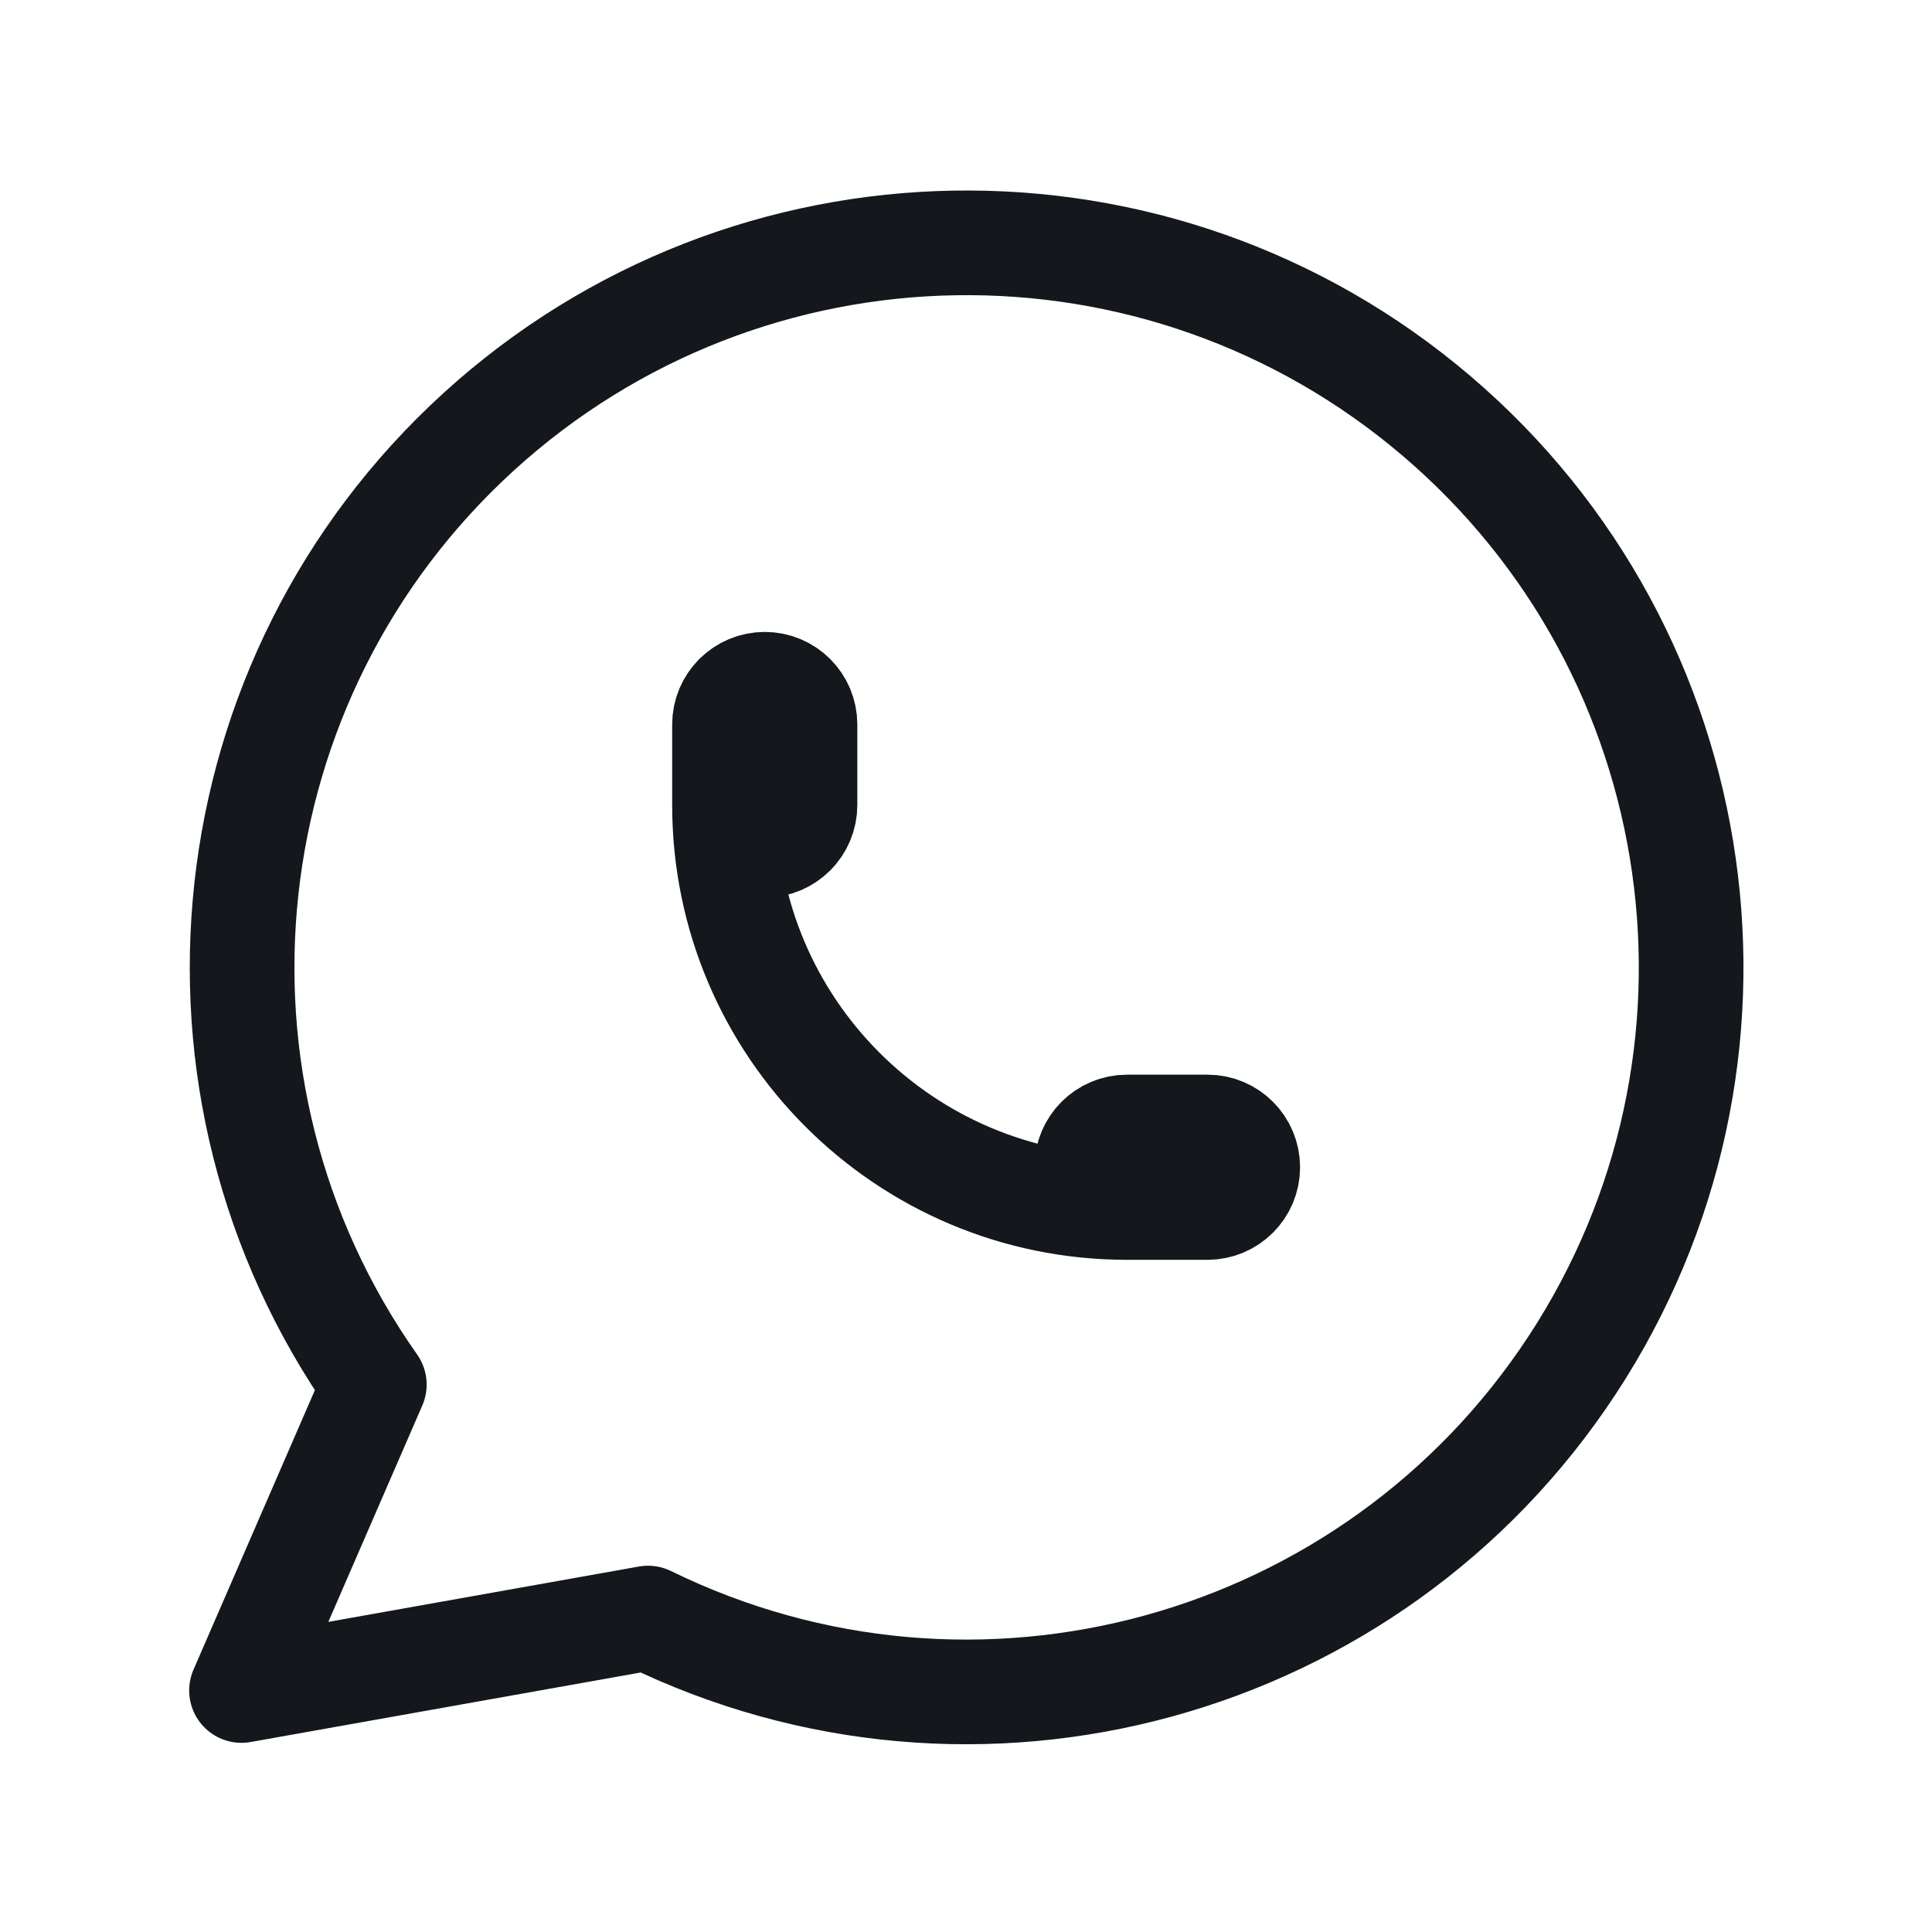
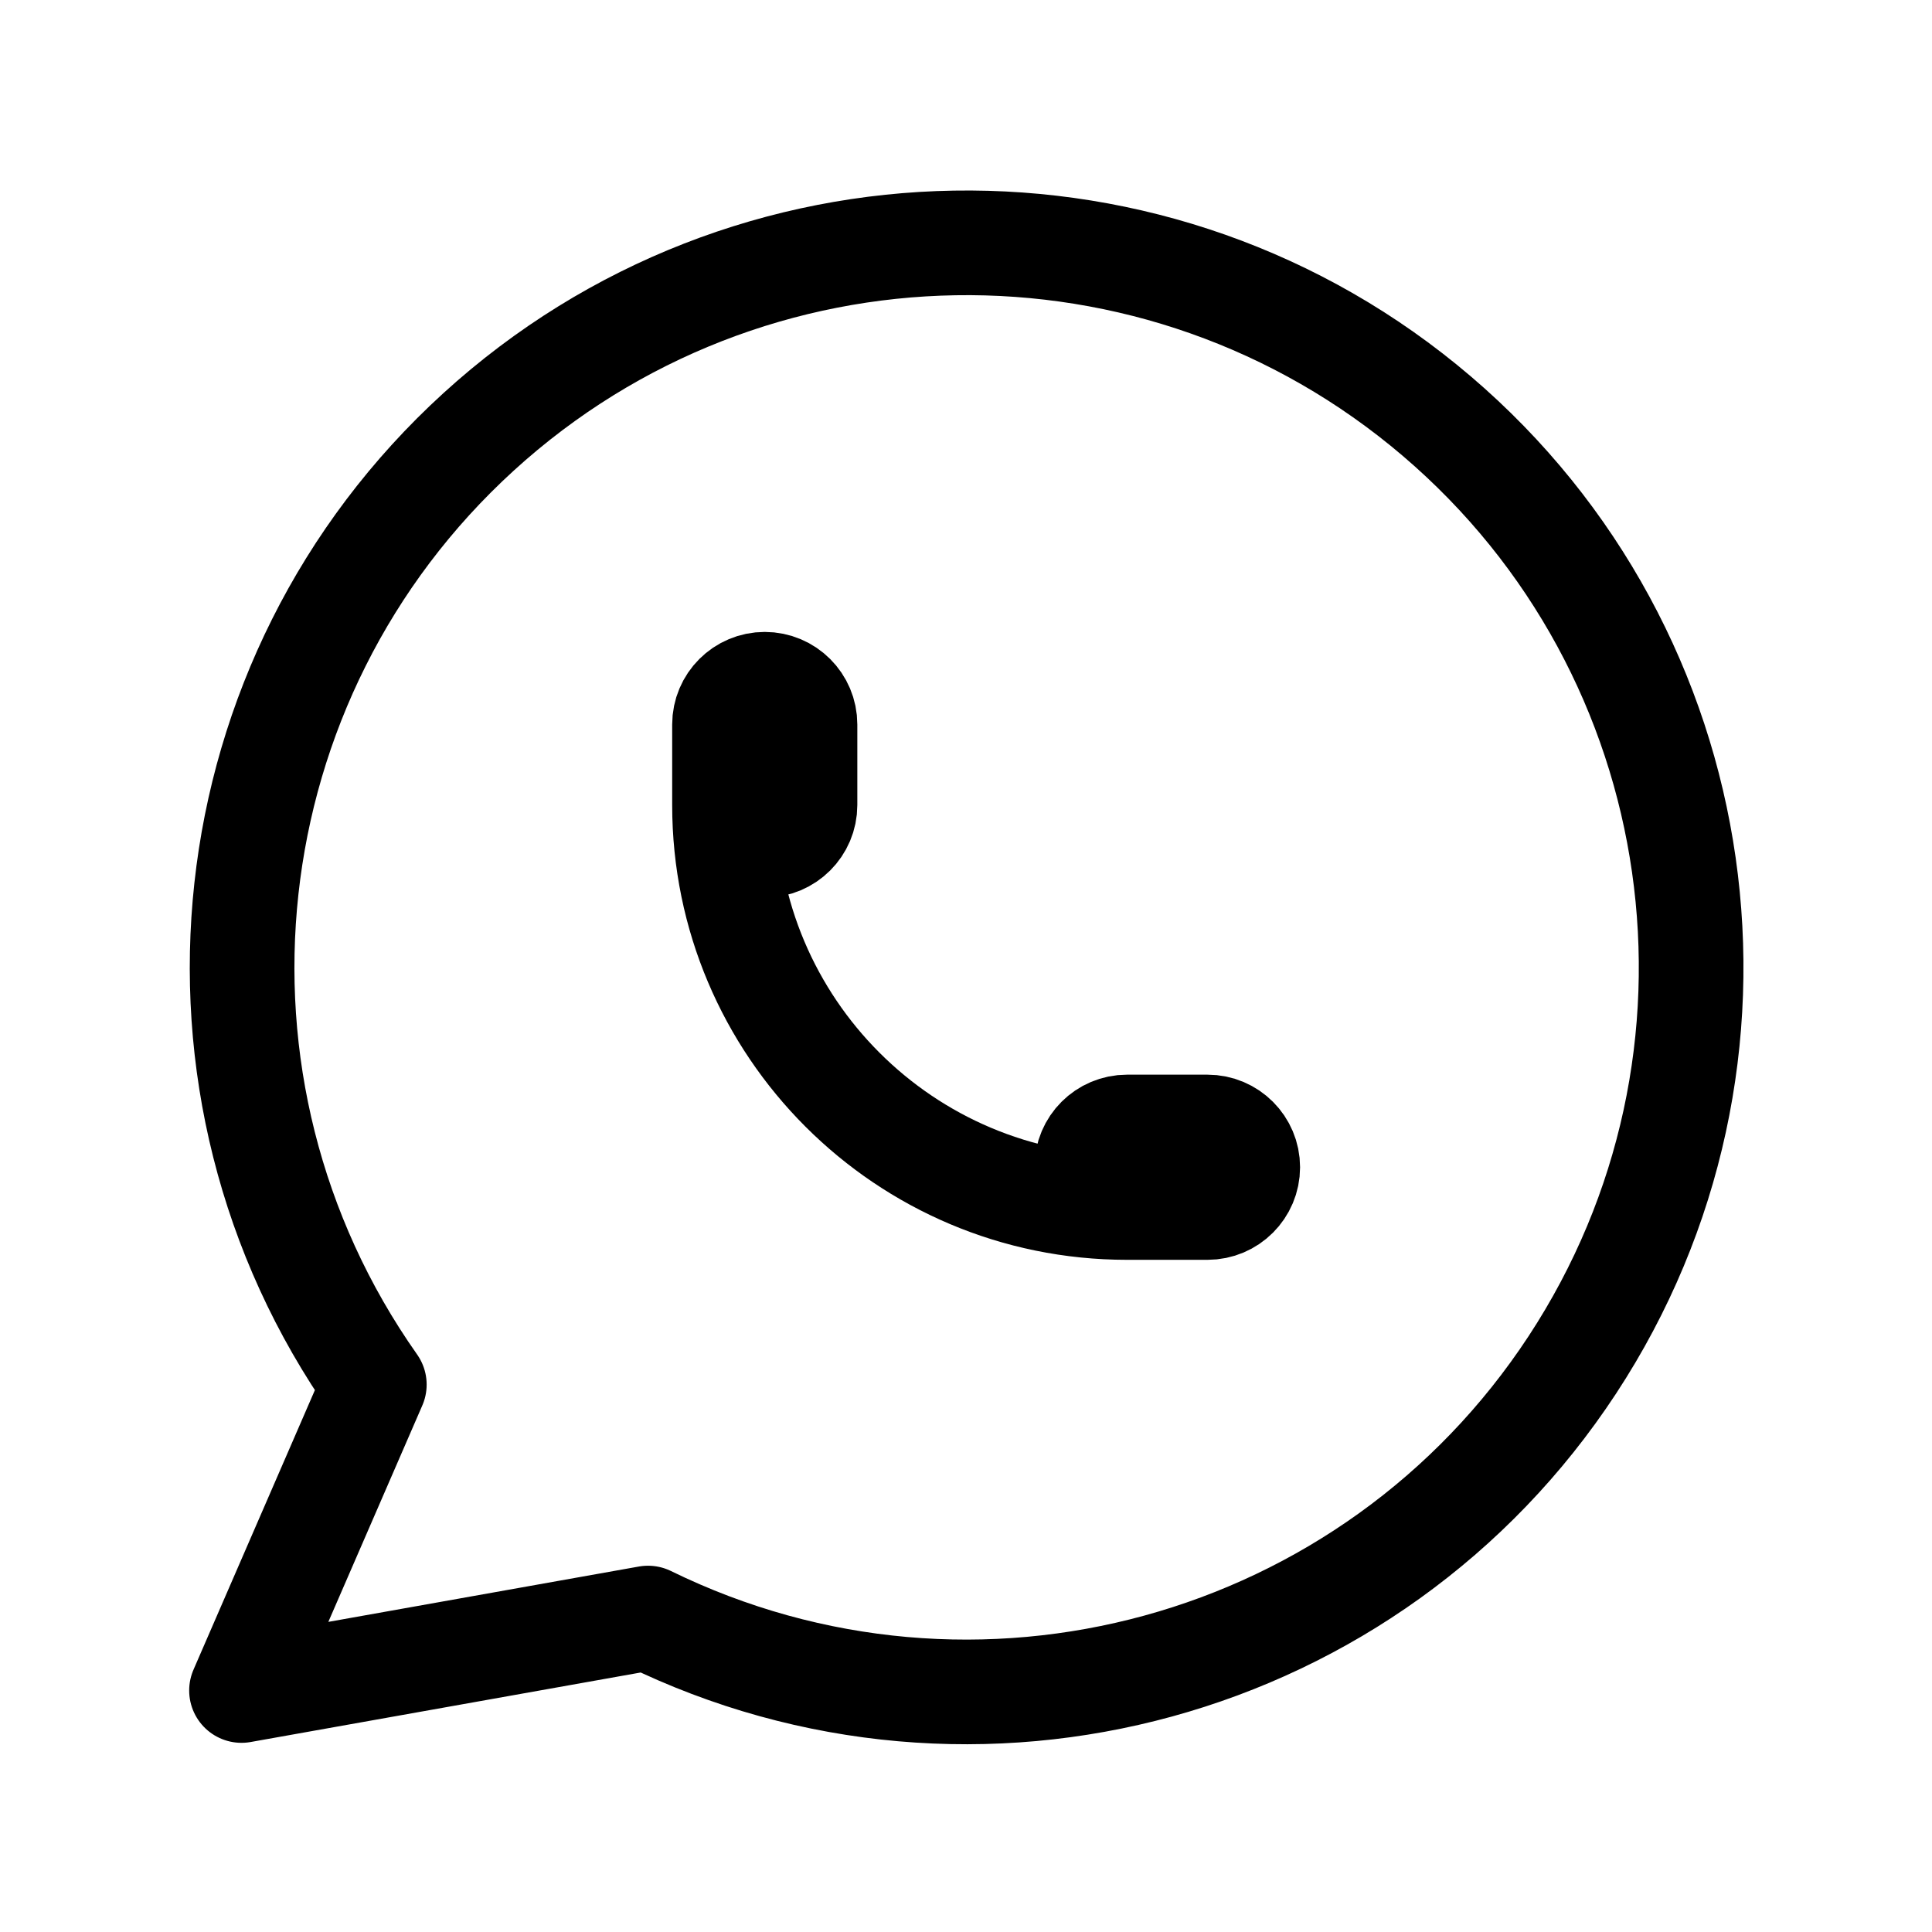
<svg xmlns="http://www.w3.org/2000/svg" width="24" height="24" viewBox="0 0 24 24" fill="none">
  <g id="brand-whatsapp">
-     <path id="Path" d="M3 21L4.65 17.2C2.038 13.492 2.593 8.421 5.945 5.365C9.296 2.31 14.398 2.226 17.848 5.169C21.299 8.112 22.02 13.163 19.532 16.955C17.044 20.746 12.123 22.094 8.05 20.1L3 21" stroke="#14171B" stroke-width="1.3" stroke-linecap="round" stroke-linejoin="round" />
-     <path id="Path_2" d="M9 10C9 10.276 9.224 10.5 9.5 10.5C9.776 10.5 10 10.276 10 10V9C10 8.724 9.776 8.5 9.5 8.5C9.224 8.5 9 8.724 9 9V10C9 12.761 11.239 15 14 15H15C15.276 15 15.5 14.776 15.5 14.5C15.5 14.224 15.276 14 15 14H14C13.724 14 13.5 14.224 13.5 14.5C13.5 14.776 13.724 15 14 15" stroke="#14171B" stroke-width="1.3" stroke-linecap="round" stroke-linejoin="round" />
+     <path id="Path" d="M3 21L4.65 17.2C2.038 13.492 2.593 8.421 5.945 5.365C9.296 2.31 14.398 2.226 17.848 5.169C21.299 8.112 22.02 13.163 19.532 16.955C17.044 20.746 12.123 22.094 8.05 20.1L3 21" stroke="currentColor" stroke-width="1.3" stroke-linecap="round" stroke-linejoin="round" />
+     <path id="Path_2" d="M9 10C9 10.276 9.224 10.5 9.5 10.5C9.776 10.5 10 10.276 10 10V9C10 8.724 9.776 8.5 9.5 8.5C9.224 8.5 9 8.724 9 9V10C9 12.761 11.239 15 14 15H15C15.276 15 15.5 14.776 15.5 14.5C15.5 14.224 15.276 14 15 14H14C13.724 14 13.5 14.224 13.5 14.5C13.5 14.776 13.724 15 14 15" stroke="currentColor" stroke-width="1.3" stroke-linecap="round" stroke-linejoin="round" />
  </g>
</svg>
